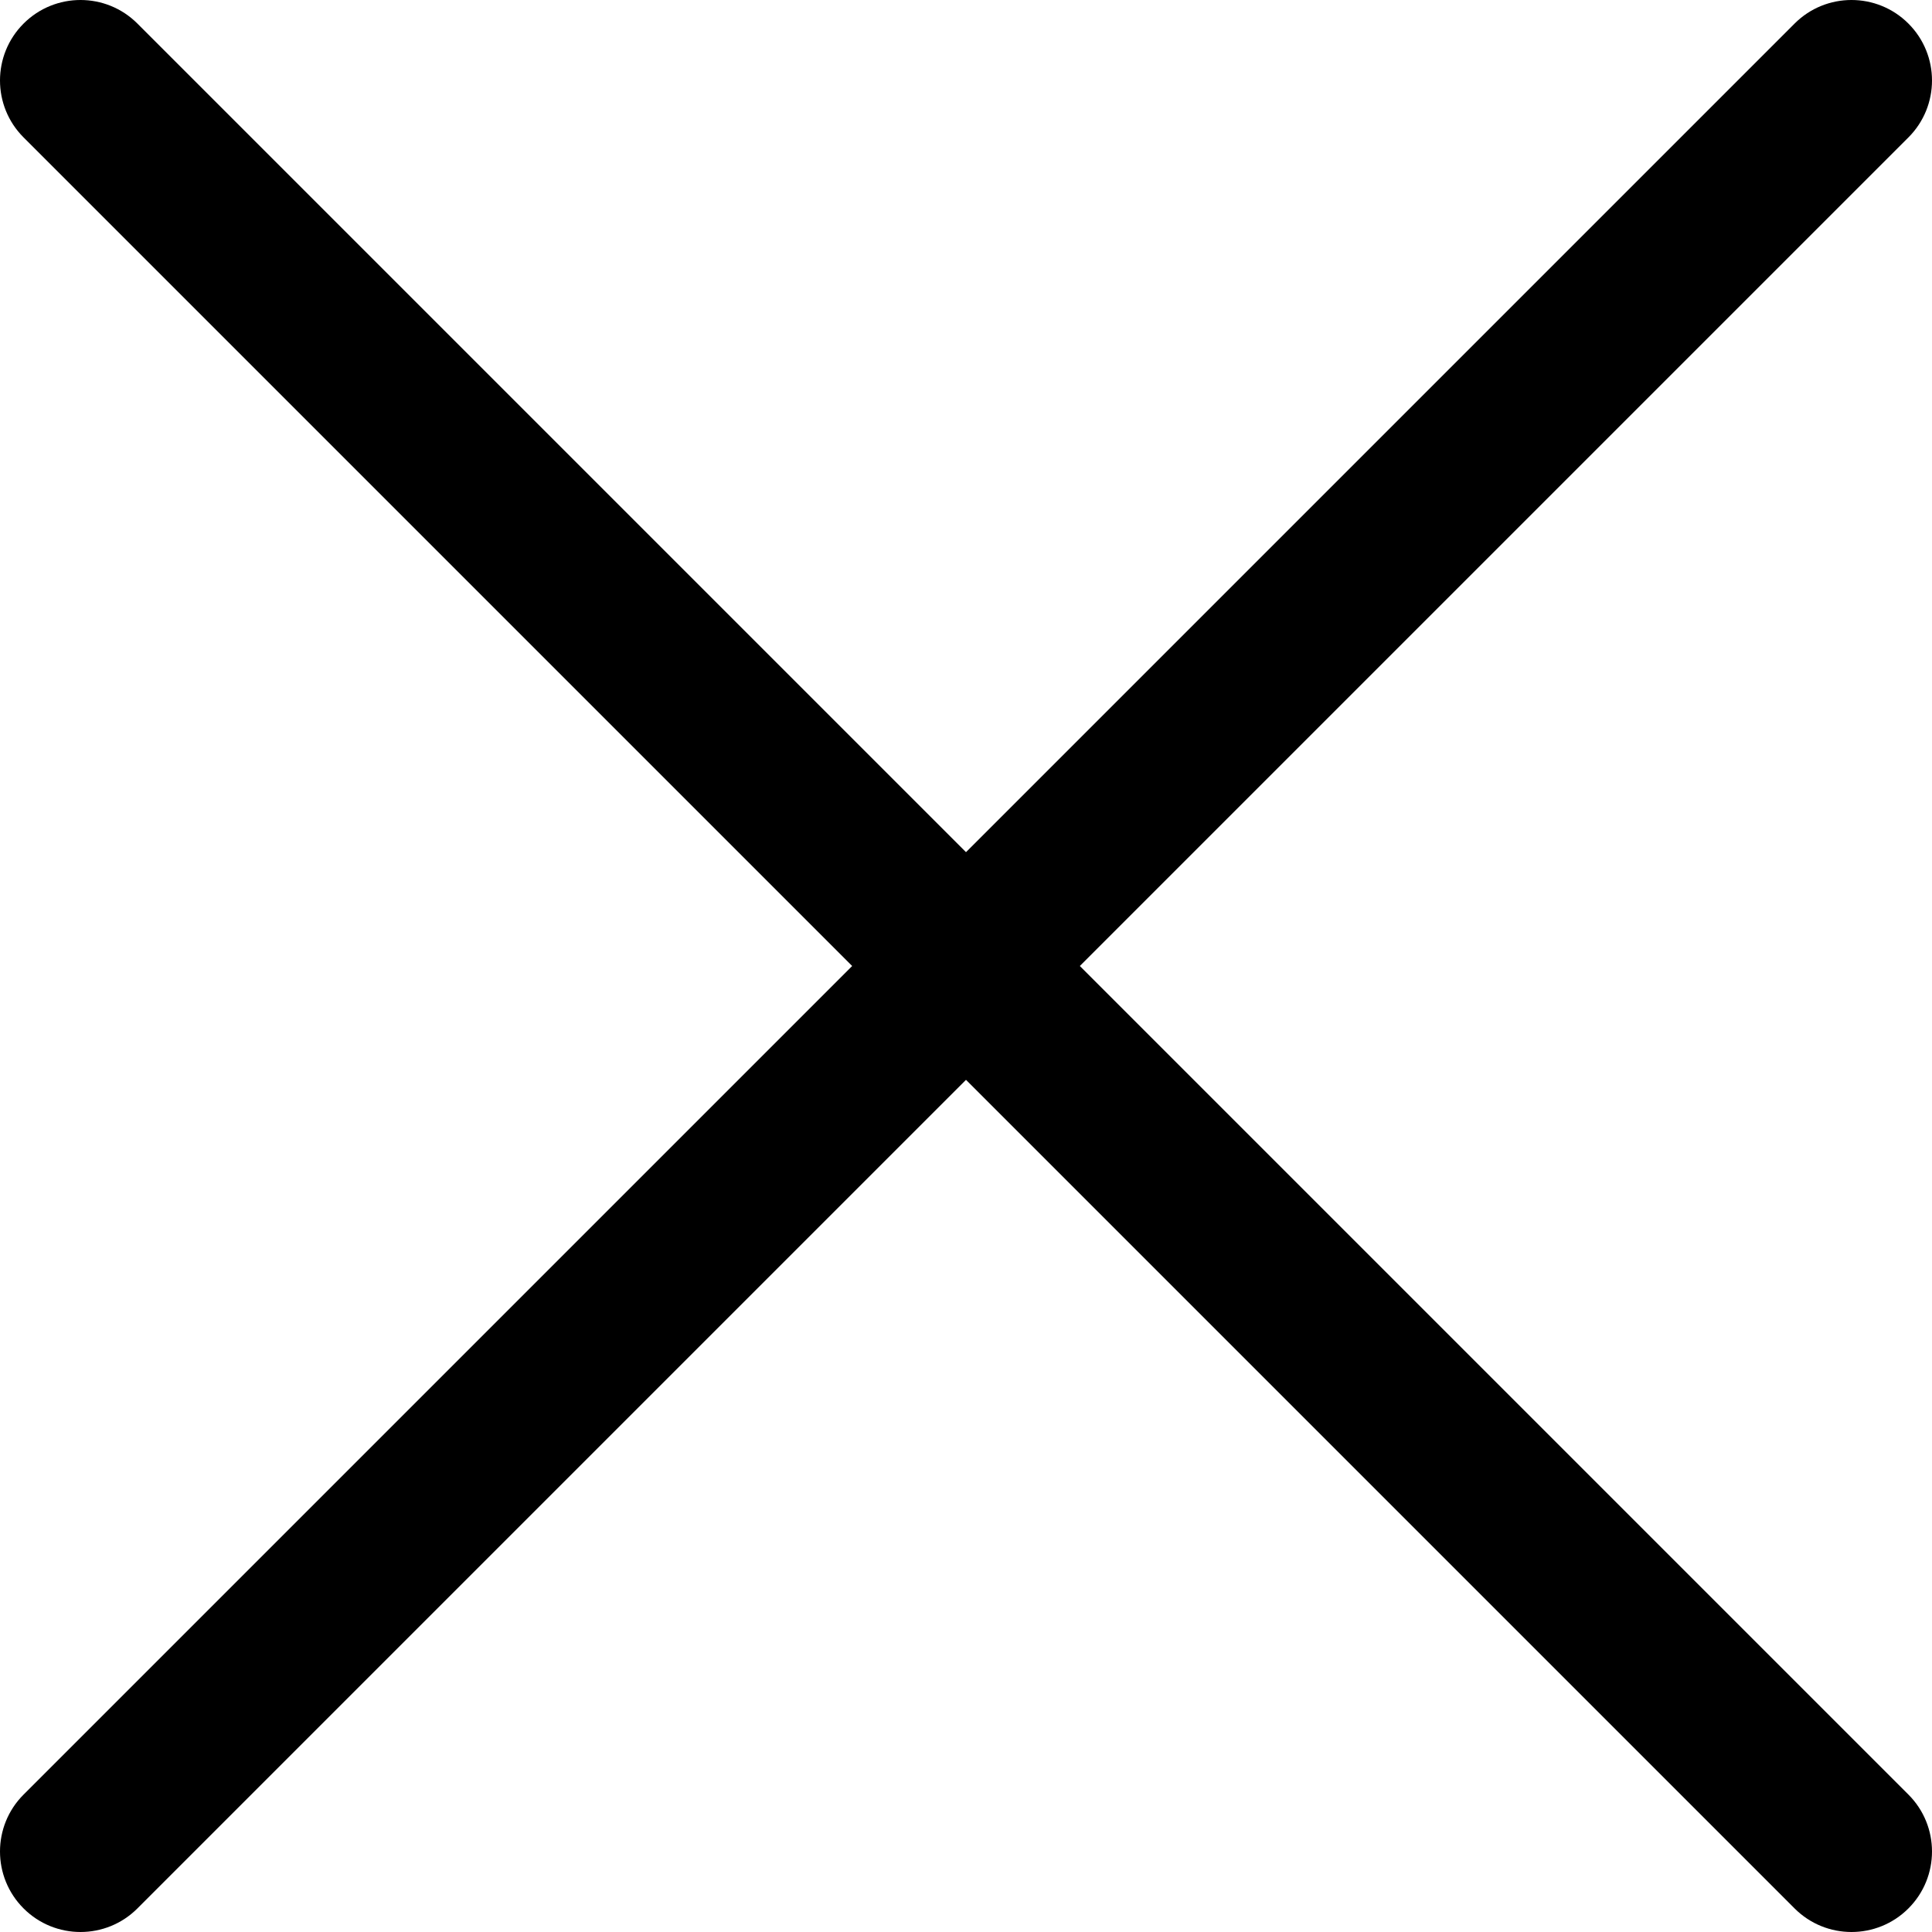
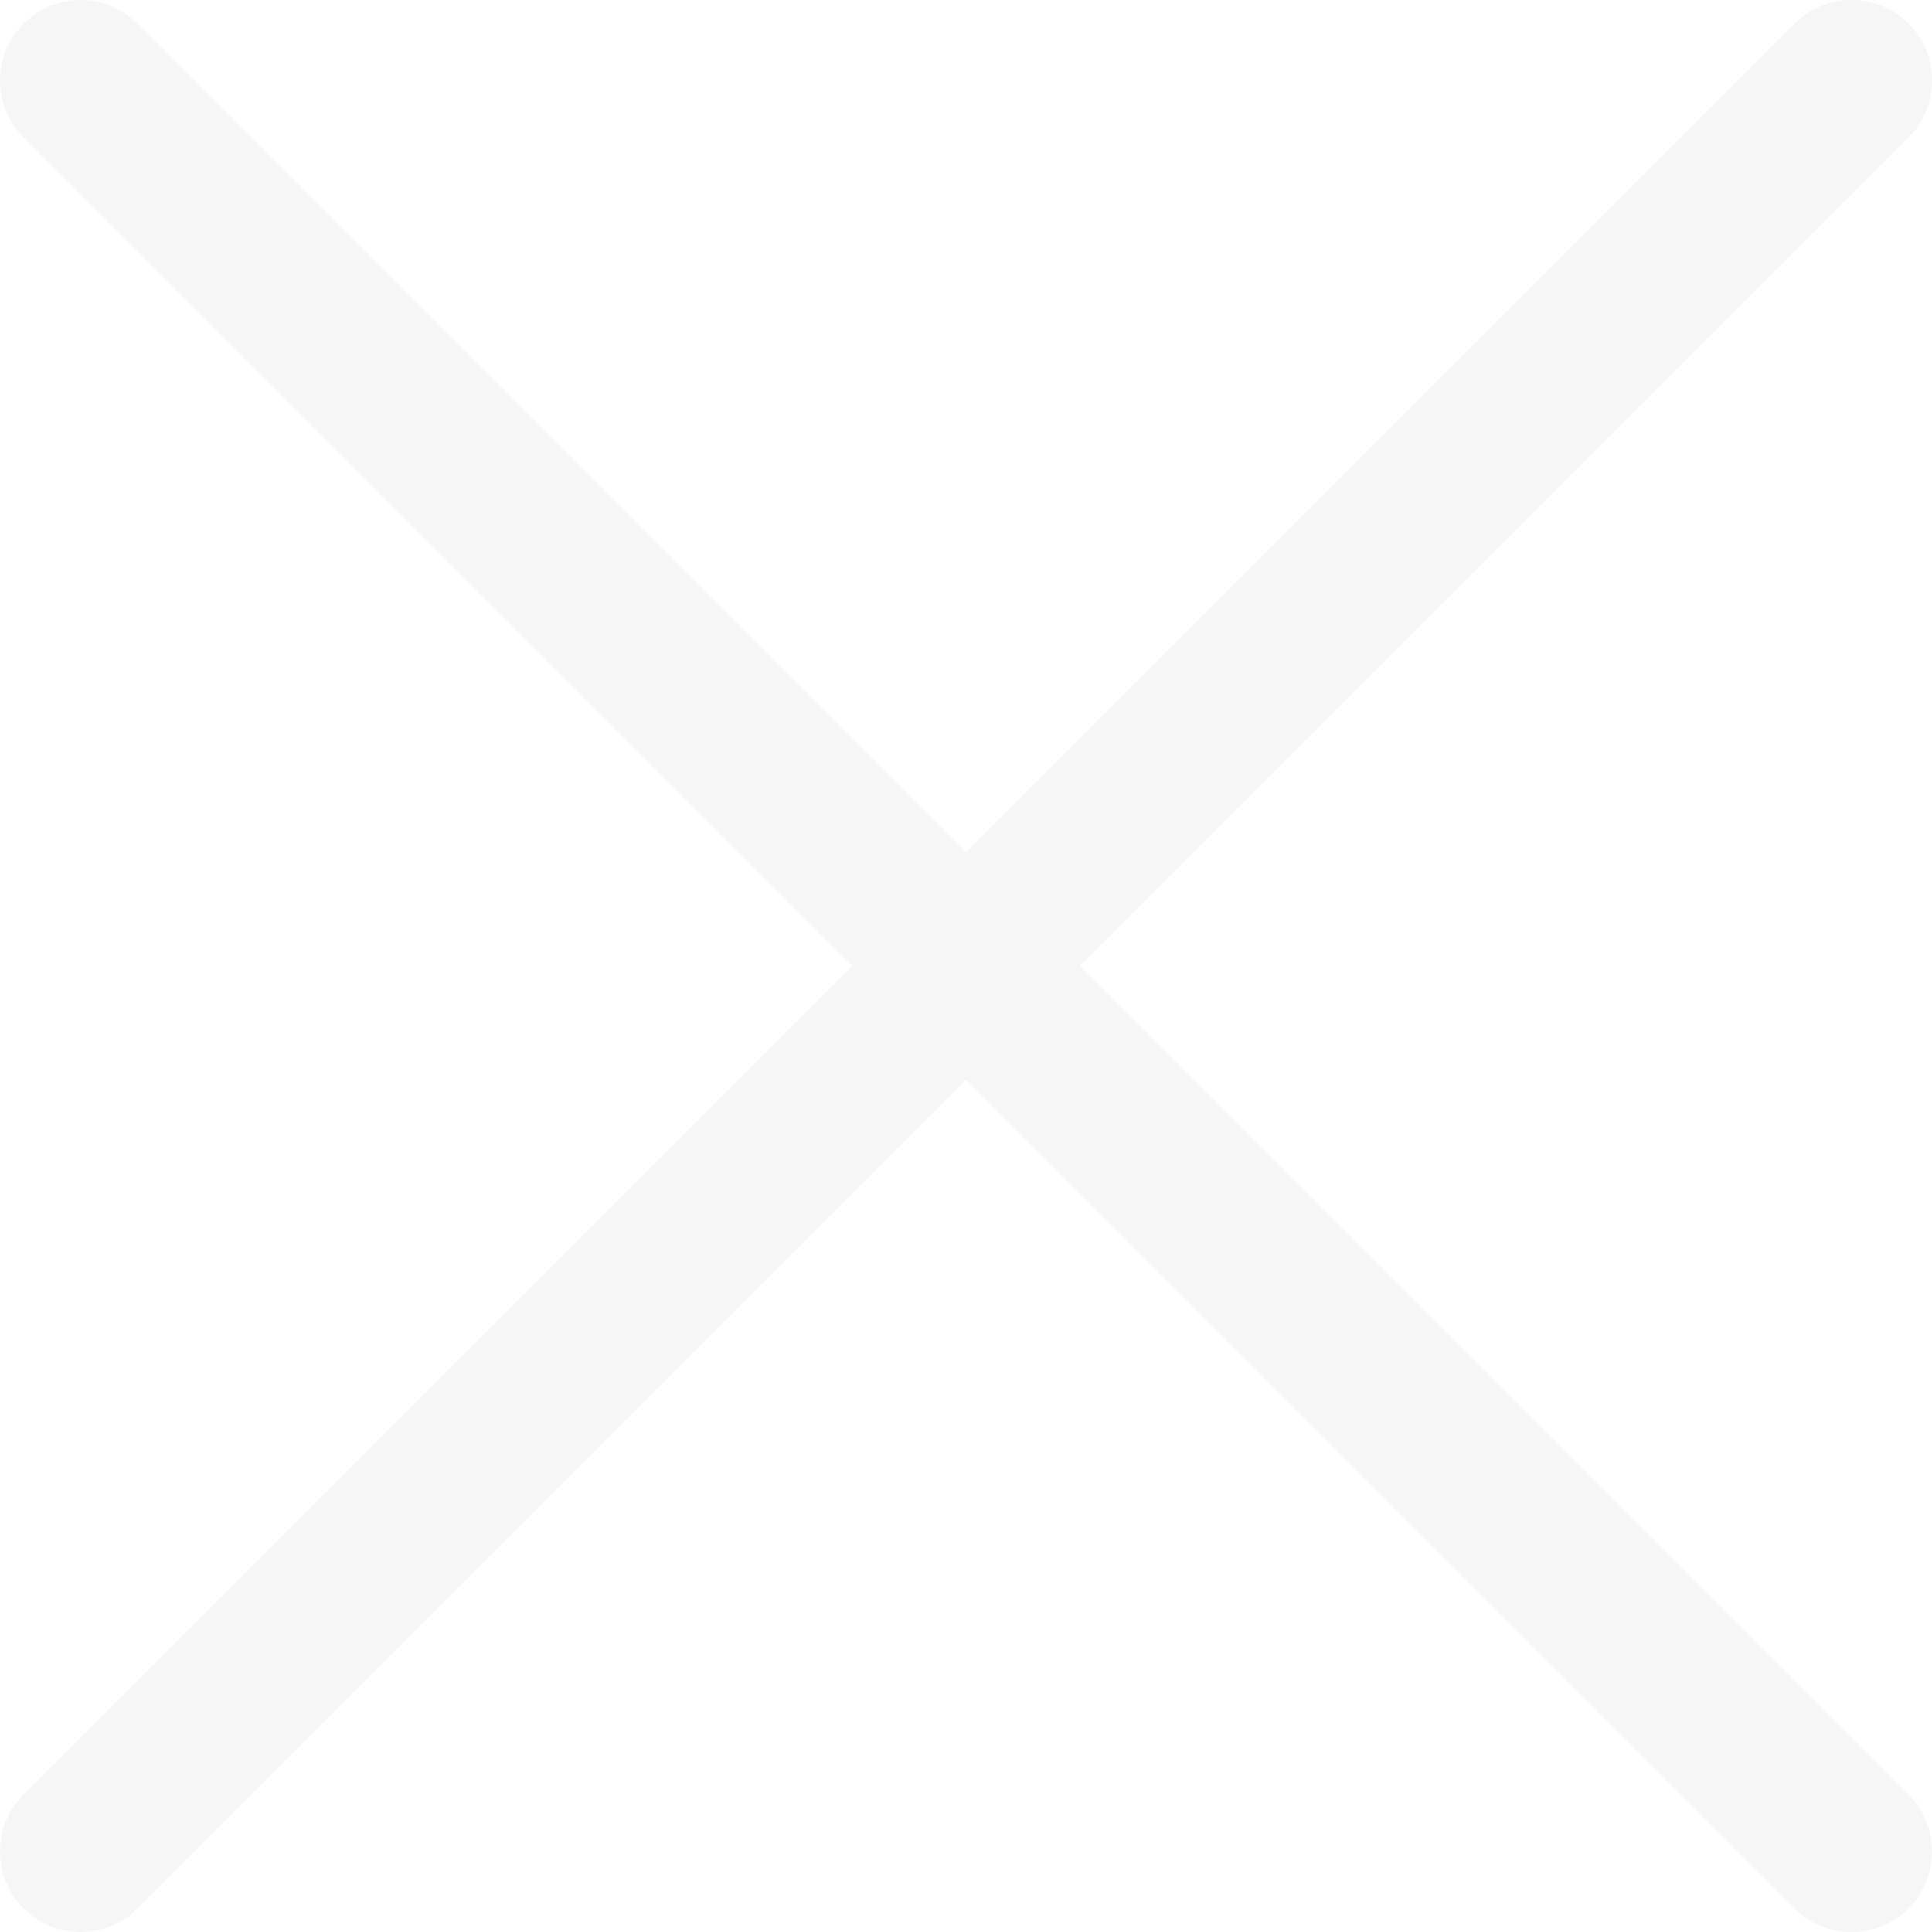
<svg xmlns="http://www.w3.org/2000/svg" version="1.1" id="Layer_1" x="0px" y="0px" viewBox="0 0 512 512" style="enable-background:new 0 0 512 512;" xml:space="preserve">
  <g>
    <g>
-       <path d="M286.17,256L505.752,36.418c8.331-8.331,8.331-21.839,0-30.17c-8.331-8.331-21.839-8.331-30.17,0L256,225.83L36.418,6.248    c-8.331-8.331-21.839-8.331-30.17,0c-8.331,8.331-8.331,21.839,0,30.17L225.83,256L6.248,475.582    c-8.331,8.331-8.331,21.839,0,30.17c8.331,8.331,21.839,8.331,30.17,0L256,286.17l219.582,219.582    c8.331,8.331,21.839,8.331,30.17,0c8.331-8.331,8.331-21.839,0-30.17L286.17,256z" />
+       <path fill="#f6f6f6" d="M286.17,256L505.752,36.418c8.331-8.331,8.331-21.839,0-30.17c-8.331-8.331-21.839-8.331-30.17,0L256,225.83L36.418,6.248    c-8.331-8.331-21.839-8.331-30.17,0c-8.331,8.331-8.331,21.839,0,30.17L225.83,256L6.248,475.582    c-8.331,8.331-8.331,21.839,0,30.17c8.331,8.331,21.839,8.331,30.17,0L256,286.17l219.582,219.582    c8.331,8.331,21.839,8.331,30.17,0c8.331-8.331,8.331-21.839,0-30.17L286.17,256z" />
    </g>
  </g>
-   <g>
- </g>
-   <g>
- </g>
-   <g>
- </g>
-   <g>
- </g>
-   <g>
- </g>
-   <g>
- </g>
-   <g>
- </g>
-   <g>
- </g>
-   <g>
- </g>
-   <g>
- </g>
-   <g>
- </g>
-   <g>
- </g>
-   <g>
- </g>
-   <g>
- </g>
-   <g>
- </g>
</svg>
